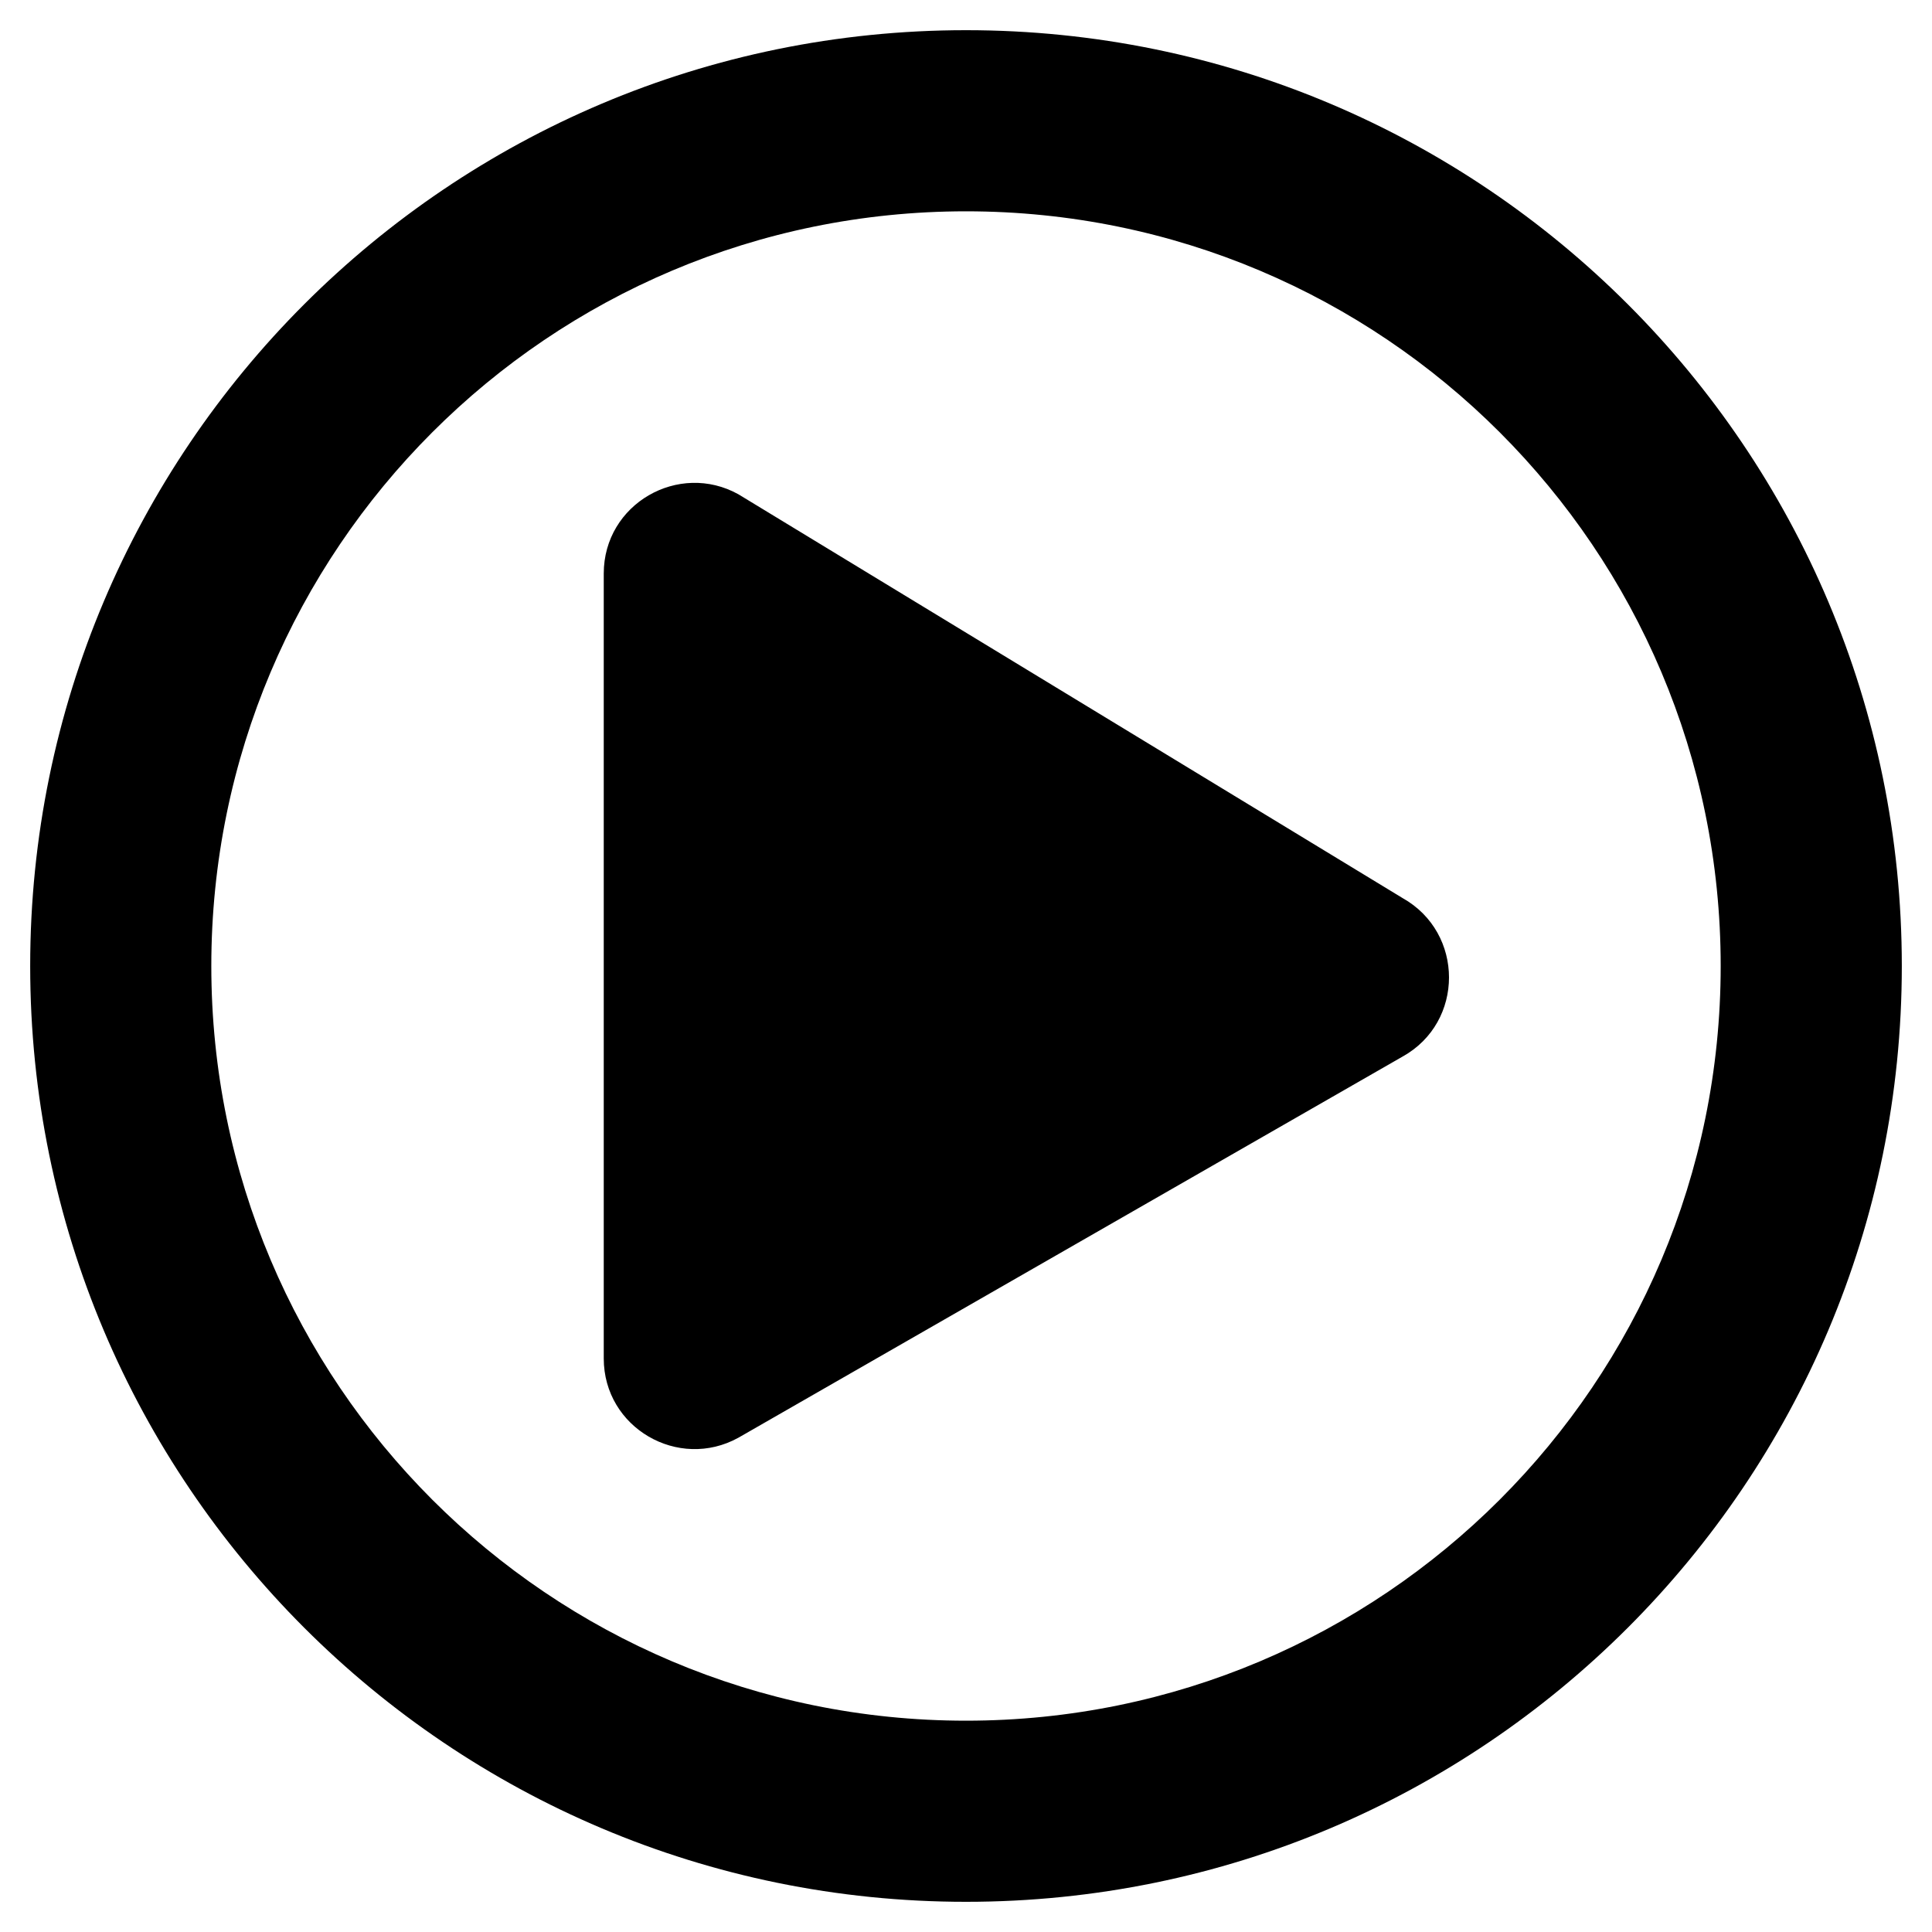
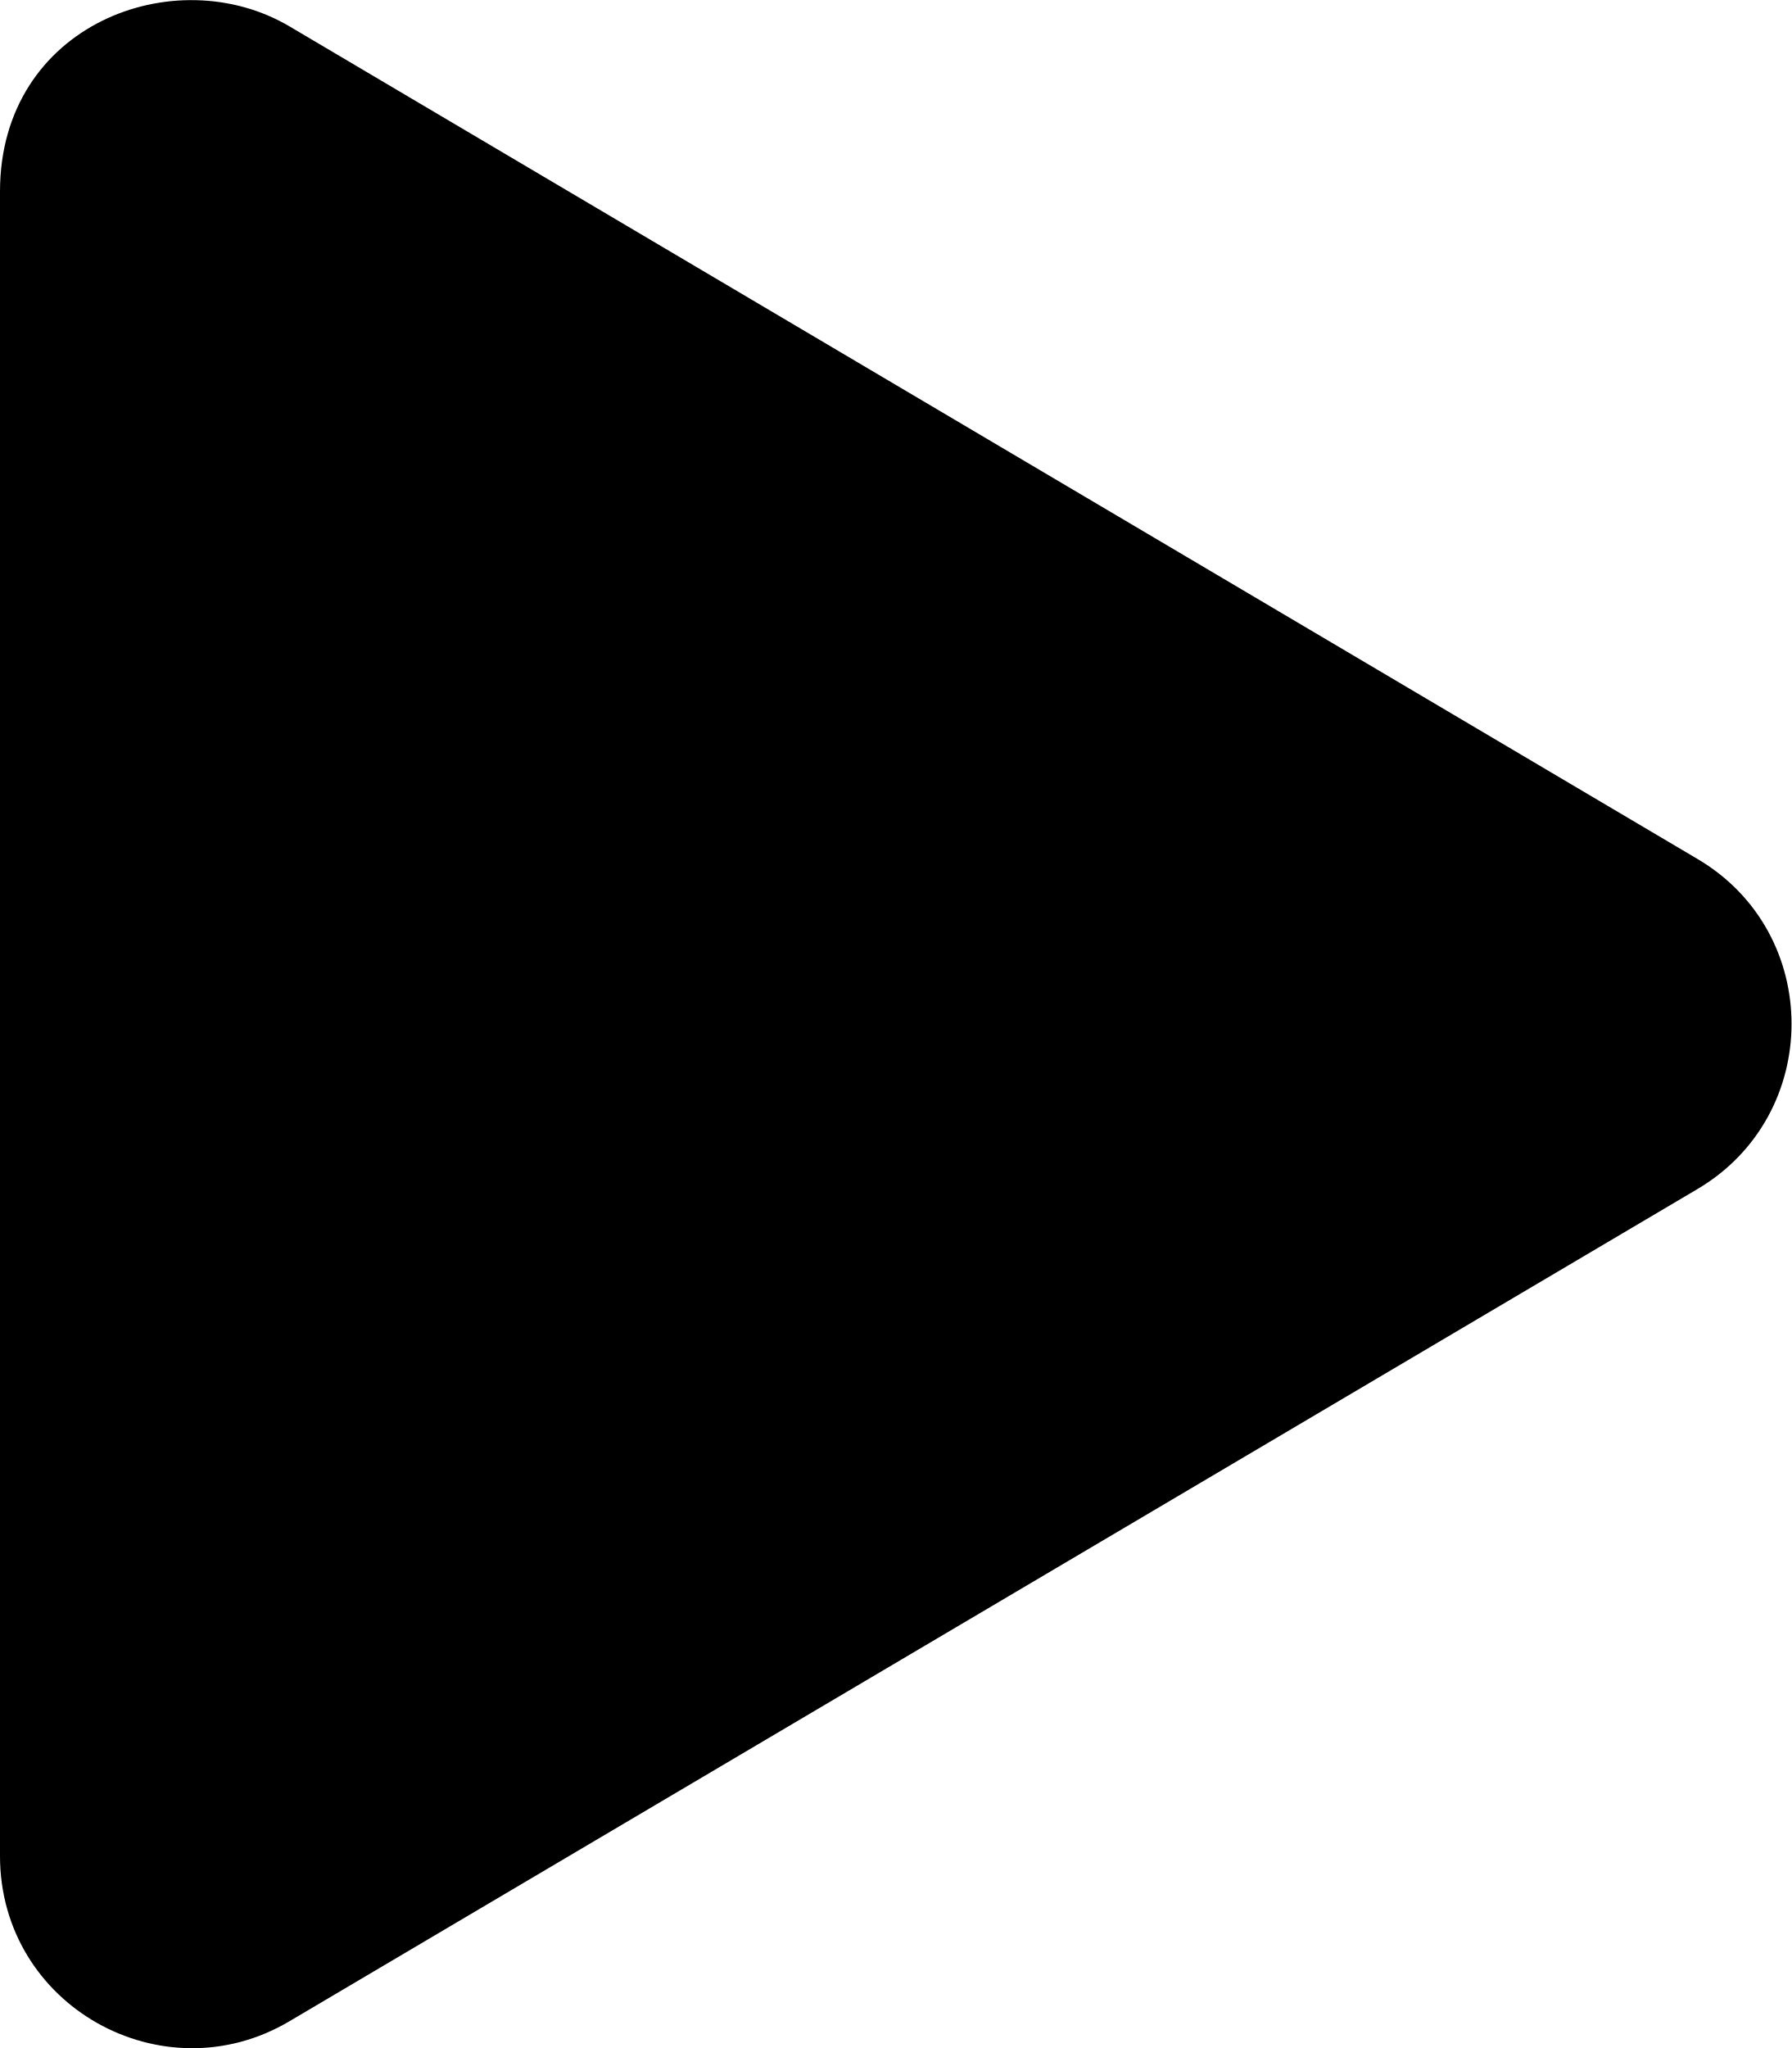
- <svg xmlns="http://www.w3.org/2000/svg" version="1.1" id="Layer_1" focusable="false" x="0px" y="0px" viewBox="0 0 512 512" style="enable-background:new 0 0 512 512;" xml:space="preserve">
-   <style type="text/css">
- 	.st0{fill:#000000;}
- </style>
-   <path class="st0" d="M371.7,238l-176-107c-15.8-8.8-35.7,2.5-35.7,21v208c0,18.4,19.8,29.8,35.7,21l176-101  C388.1,270.9,388.1,247.2,371.7,238z M504,256C504,119,393,8,256,8S8,119,8,256s111,248,248,248S504,393,504,256z M56,256  c0-110.5,89.5-200,200-200s200,89.5,200,200s-89.5,200-200,200S56,366.5,56,256z" />
+ <svg xmlns="http://www.w3.org/2000/svg" aria-hidden="true" focusable="false" data-prefix="fas" data-icon="play" class="svg-inline--fa fa-play fa-w-14" role="img" viewBox="0 0 448 512">
+   <path fill="currentColor" d="M424.4 214.7L72.4 6.6C43.8-10.3 0 6.1 0 47.9V464c0 37.5 40.7 60.1 72.4 41.3l352-208c31.4-18.5 31.5-64.1 0-82.6z" />
</svg>
